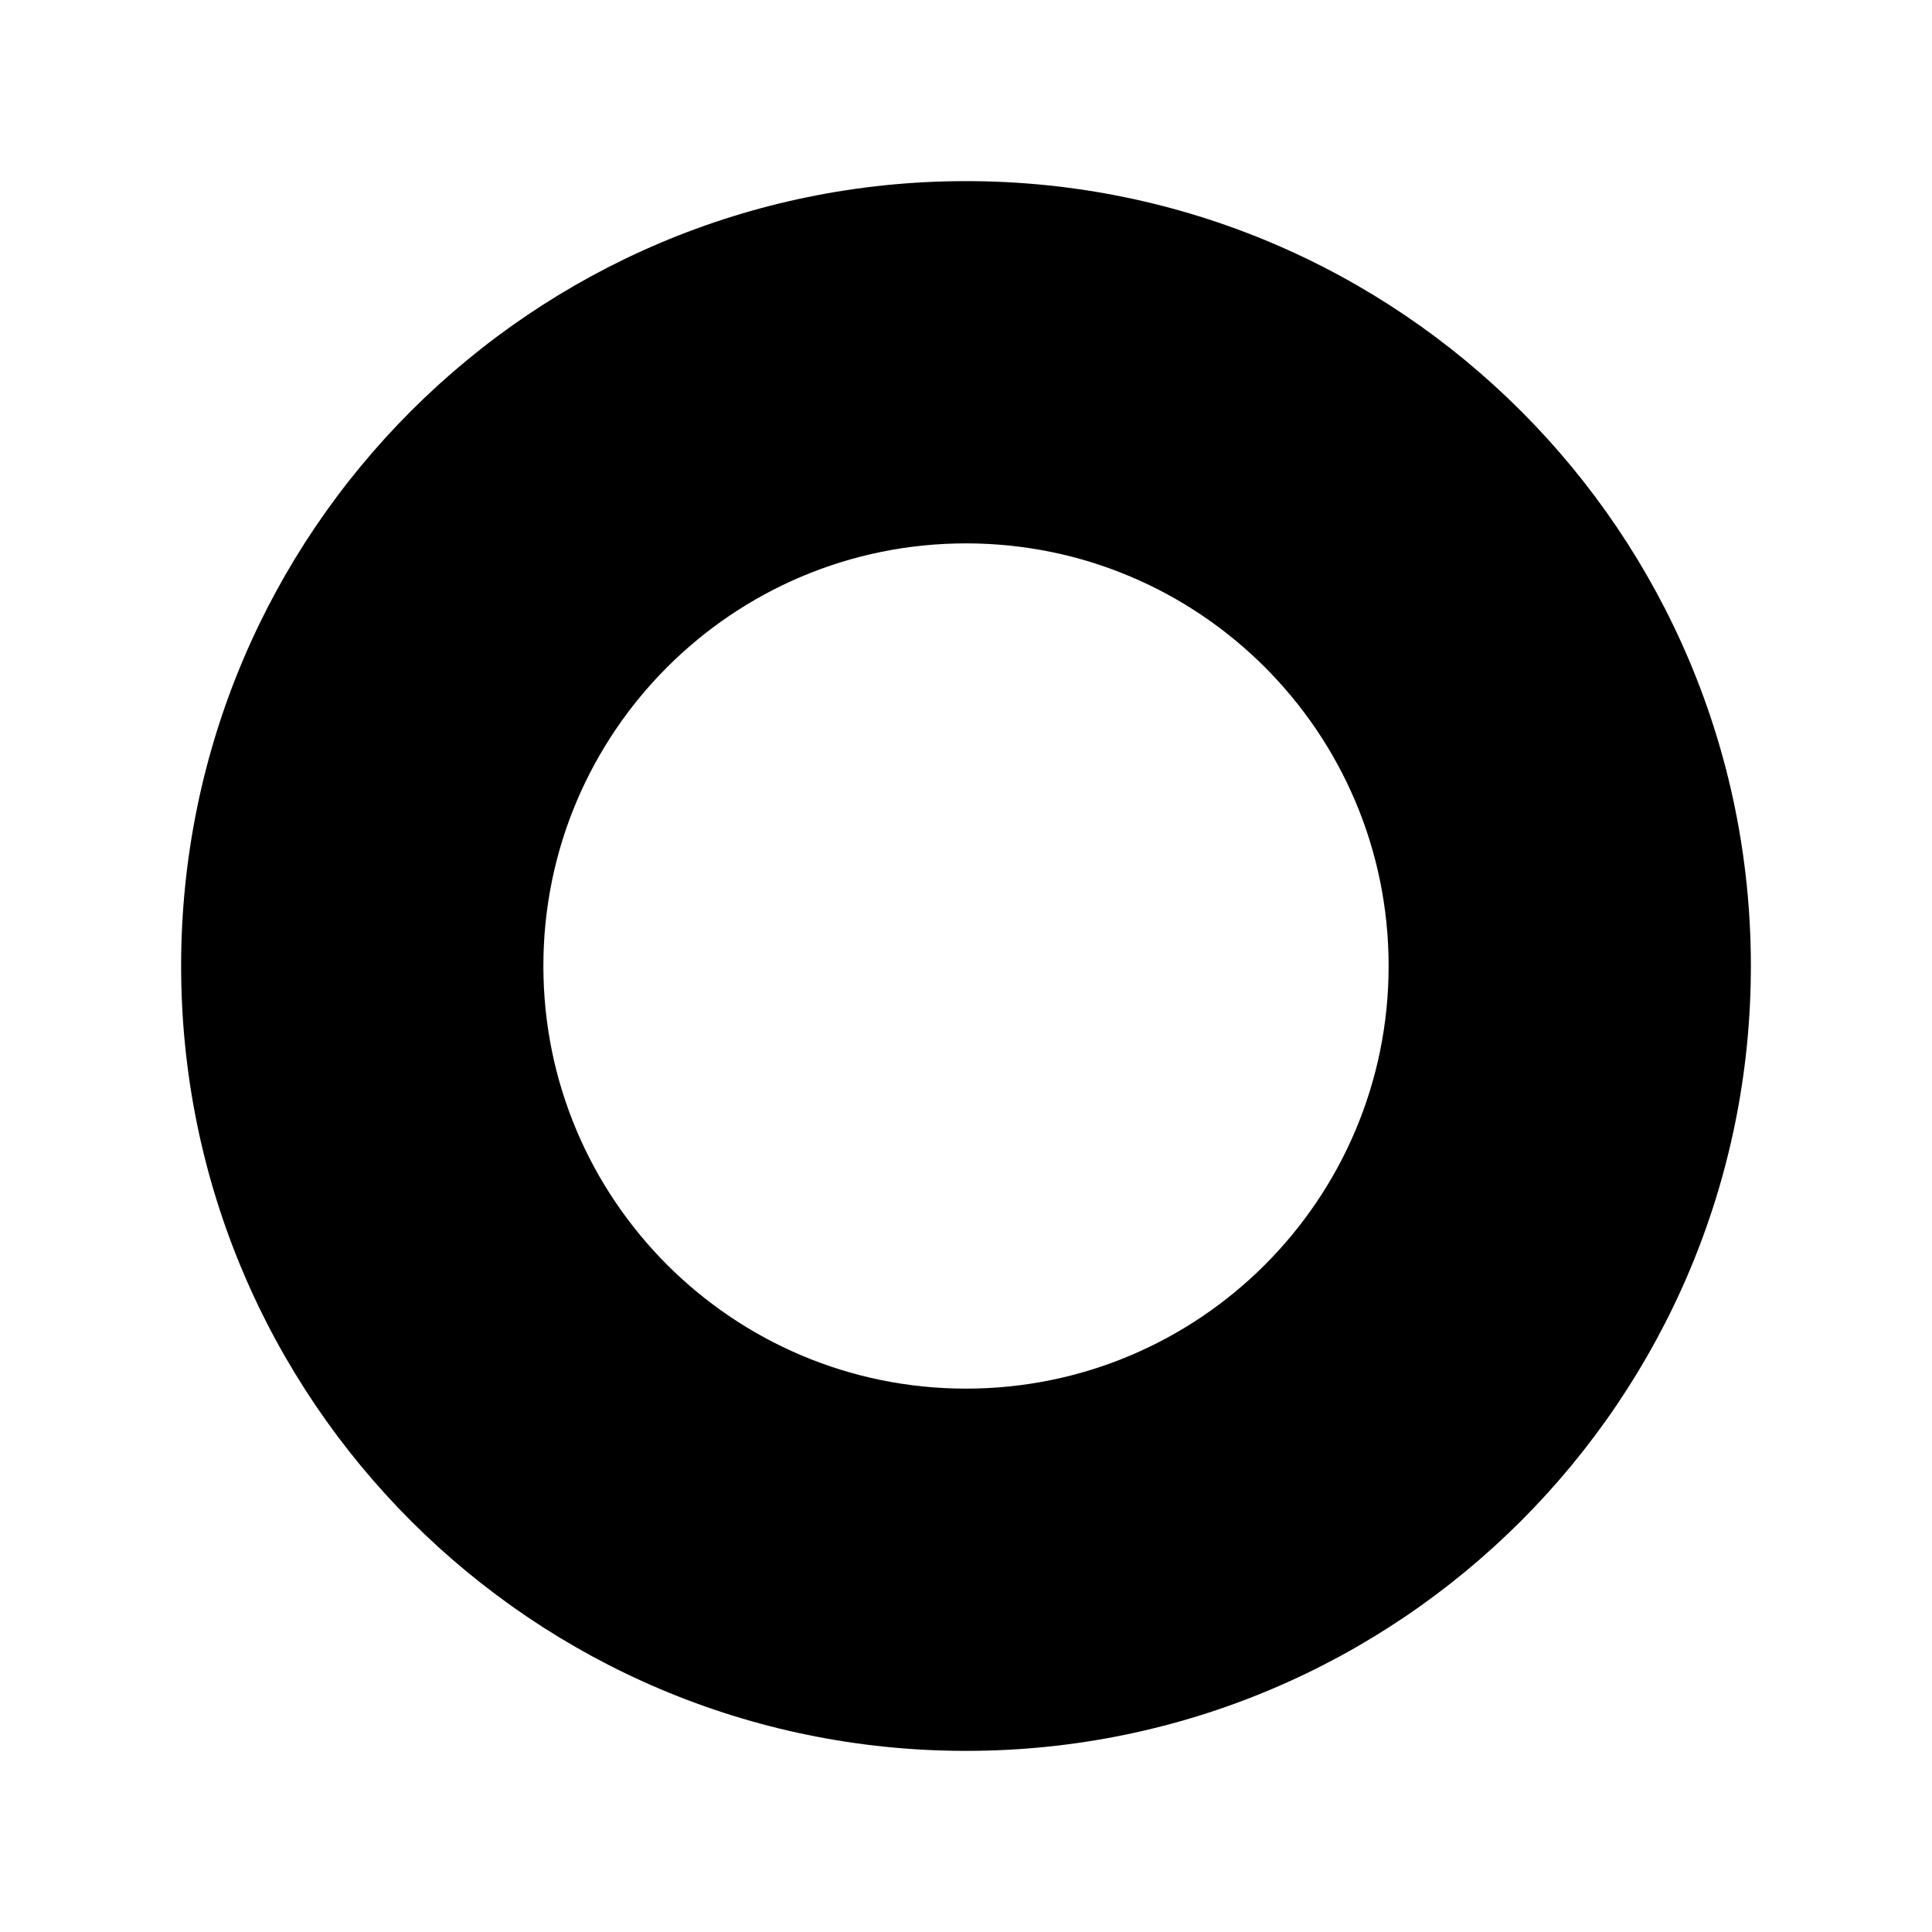
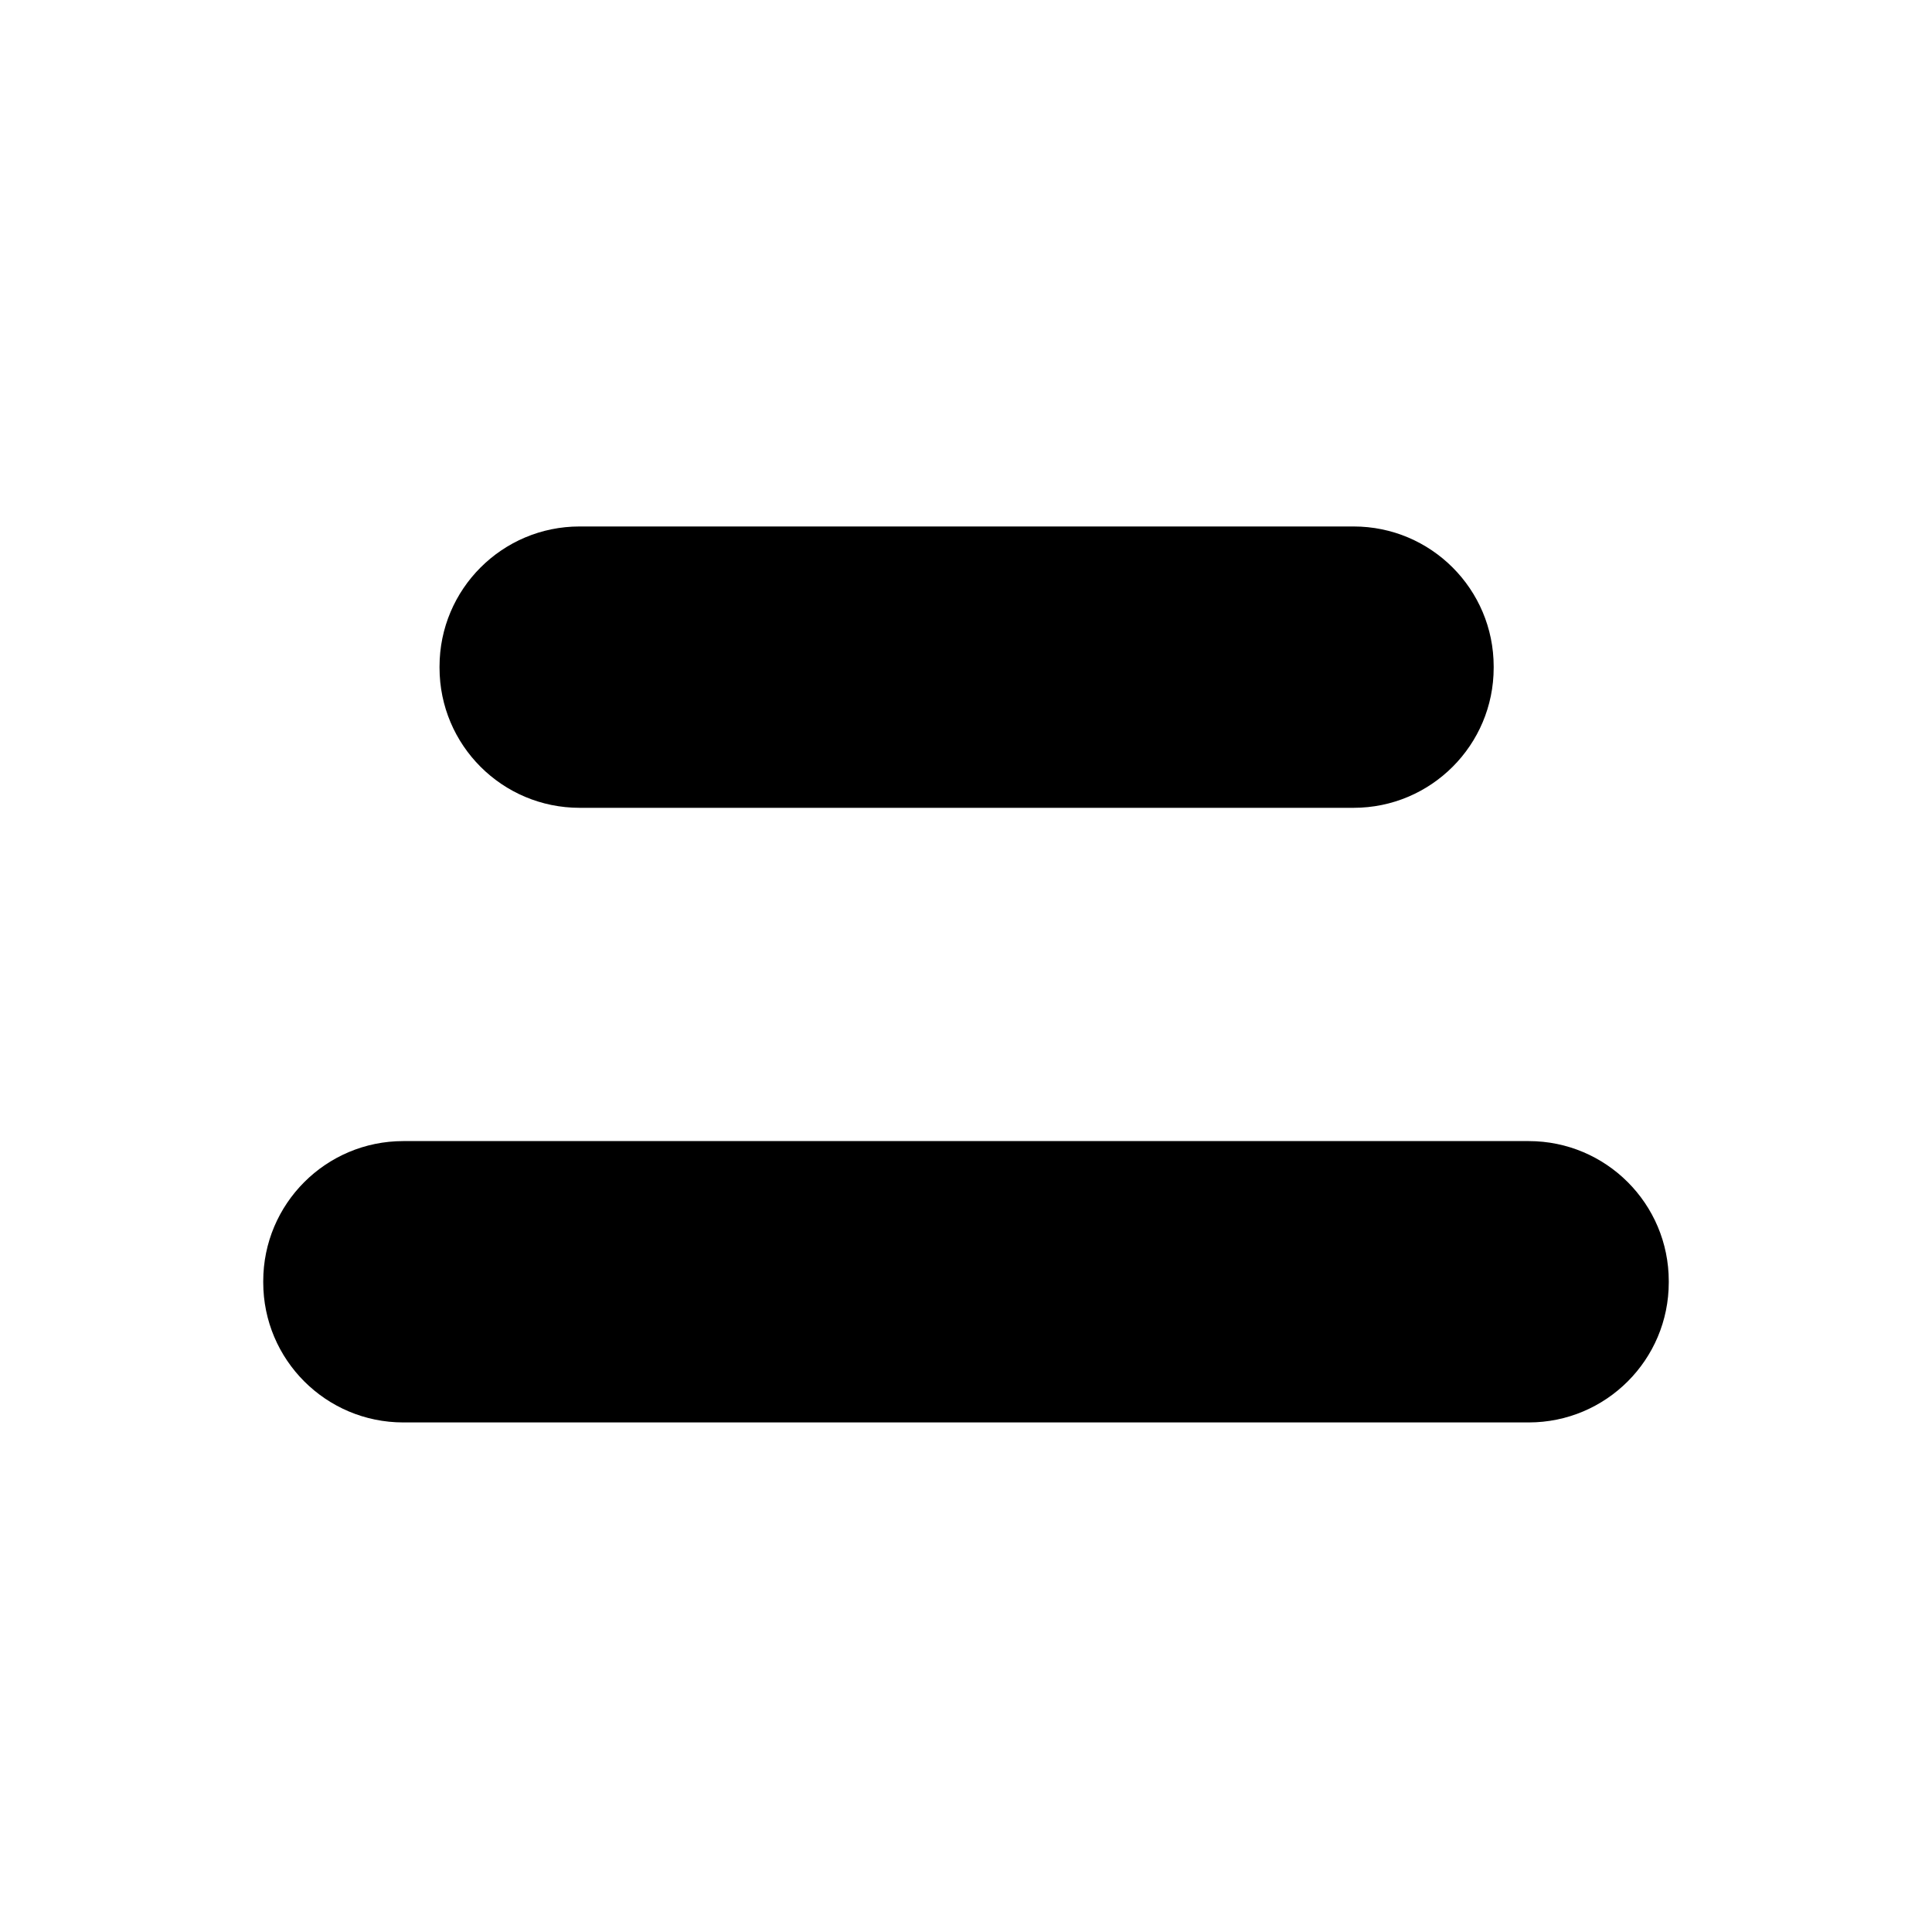
<svg xmlns="http://www.w3.org/2000/svg" width="16" height="16" viewBox="0 0 16 16">
-   <path class="ColorScheme-Text" style="fill:currentColor" fill-rule="evenodd" d="M8 1.5a6.5 6.5 0 1 0 0 13 6.5 6.5 0 0 0 0-13Zm0 3a3.5 3.5 0 1 0 0 7 3.5 3.5 0 0 0 0-7Z" />
+   <rect class="ColorScheme-Text" style="fill:currentColor" x="3.64" y="4.36" width="8.73" height="2.33" rx="1.16" />
+   <rect class="ColorScheme-Text" style="fill:currentColor" x="2.18" y="9.45" width="11.64" height="2.33" rx="1.16" />
</svg>
